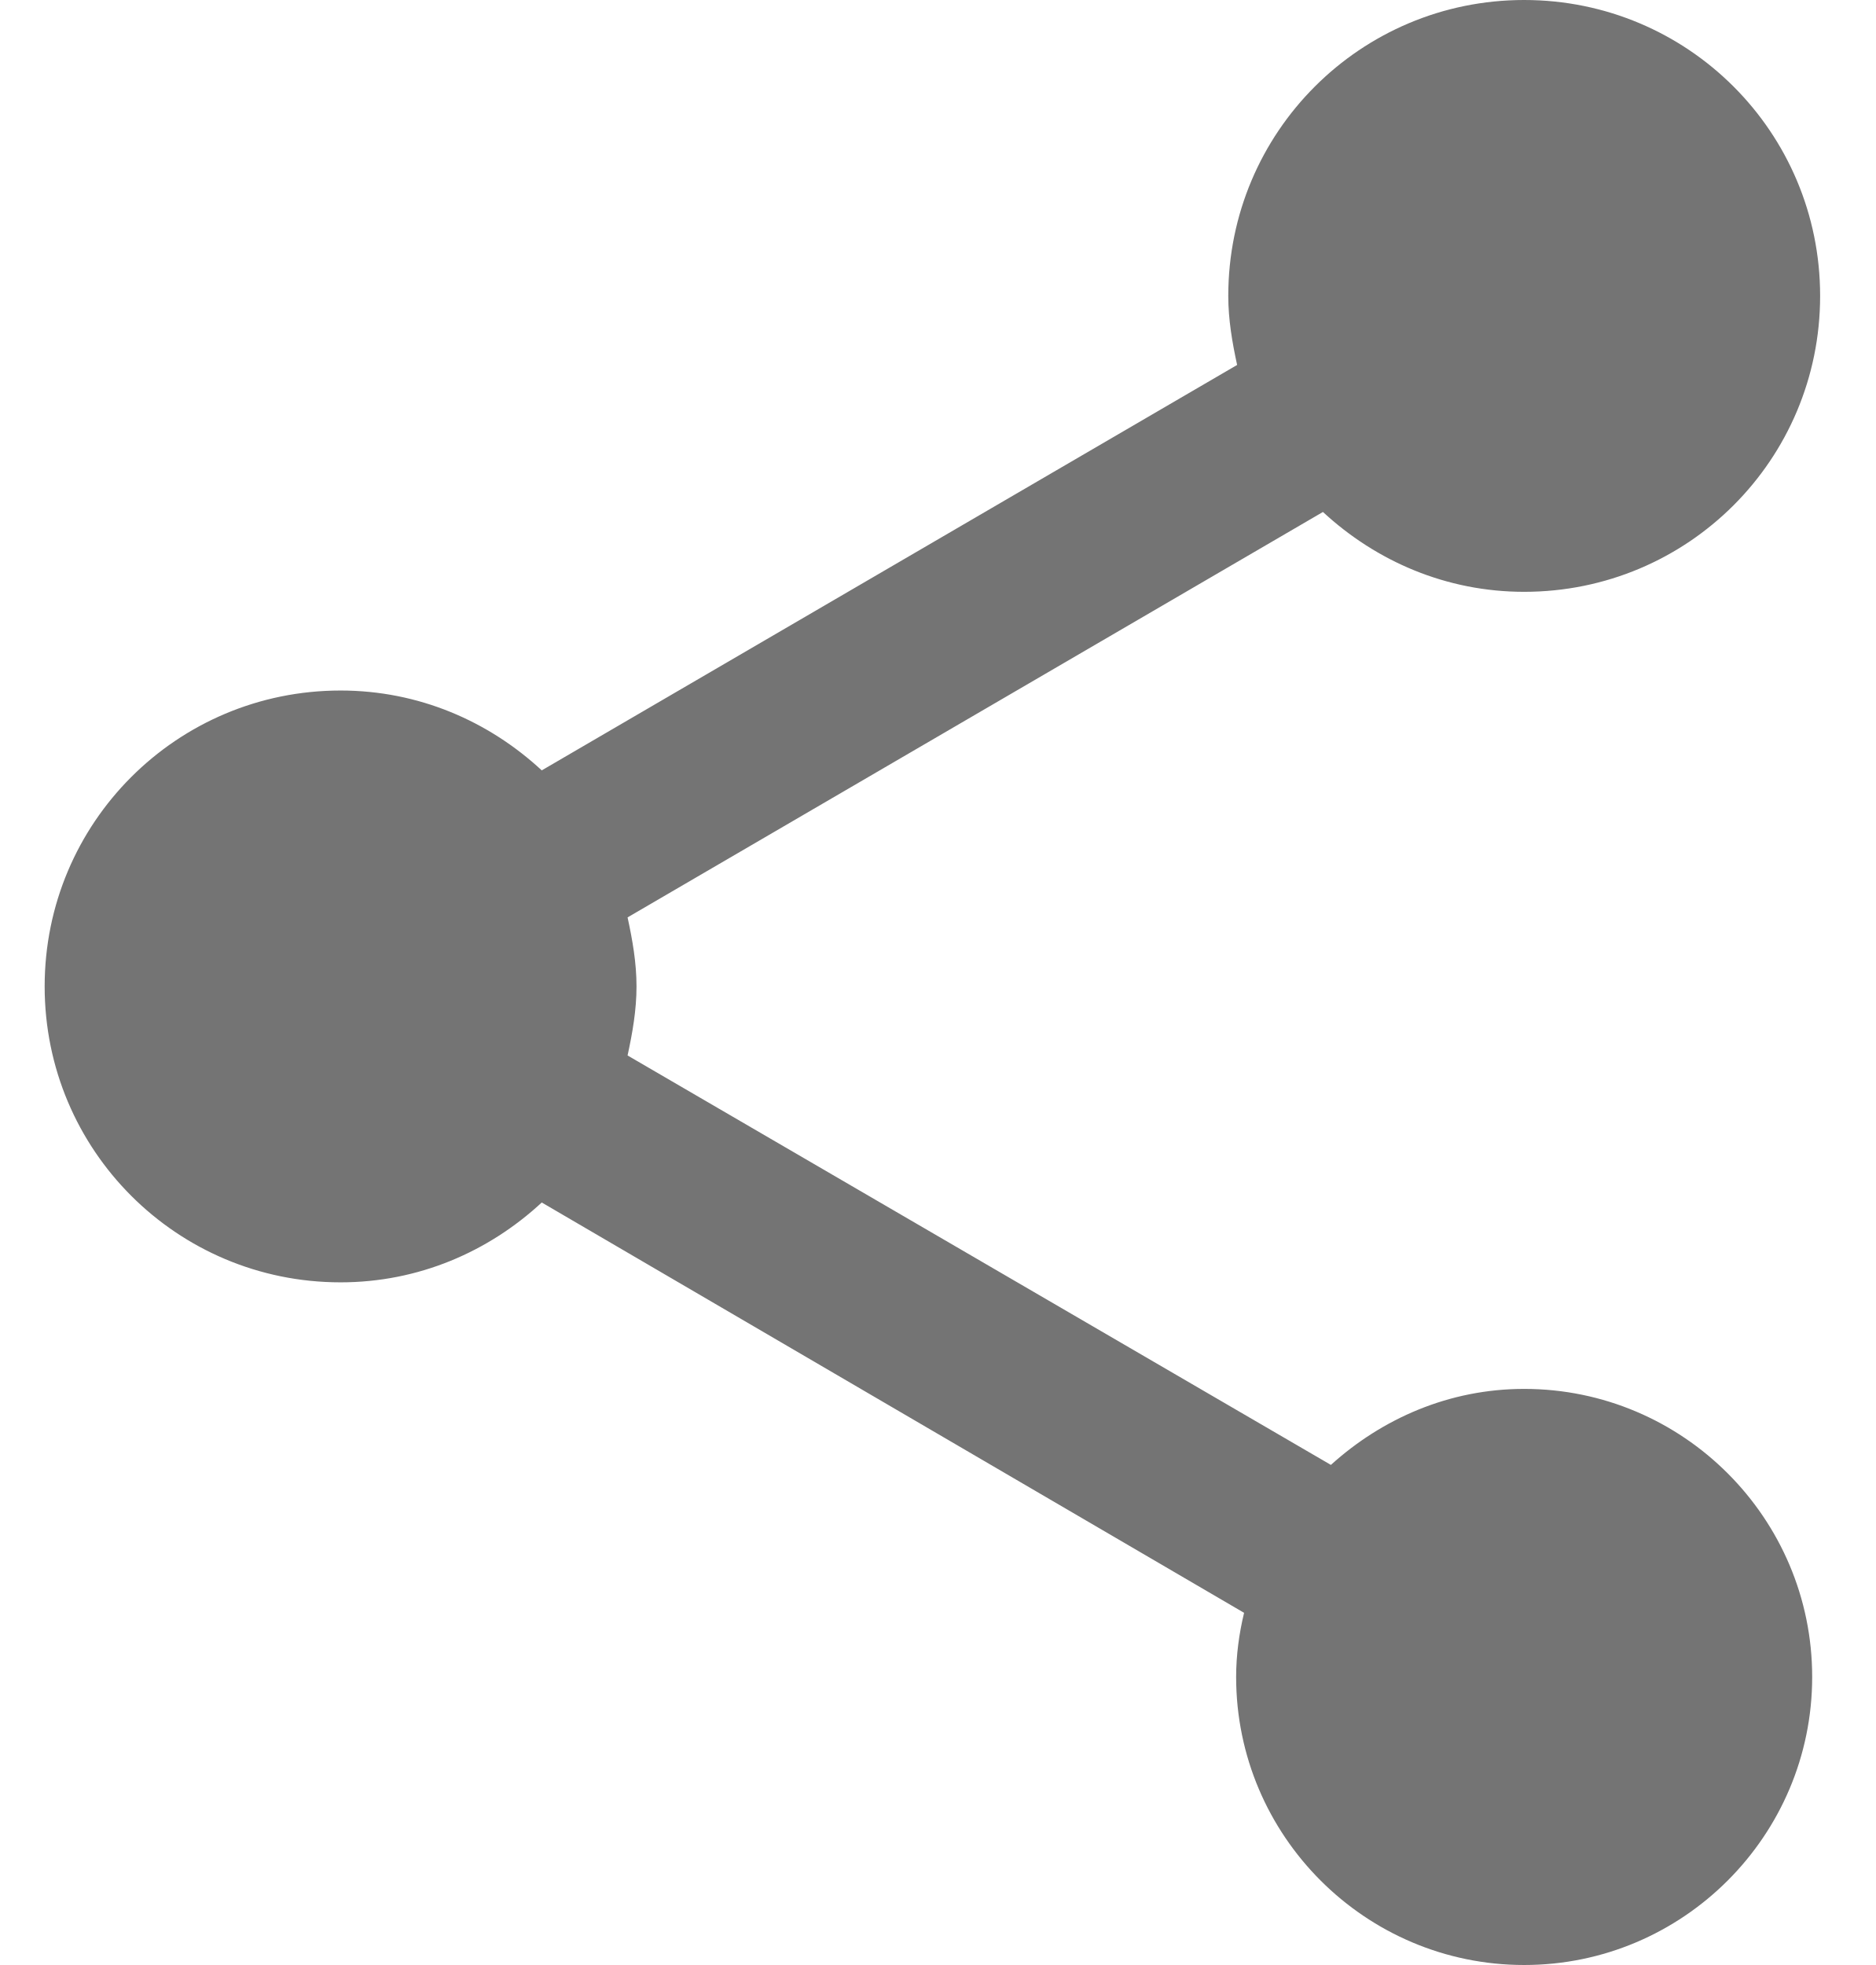
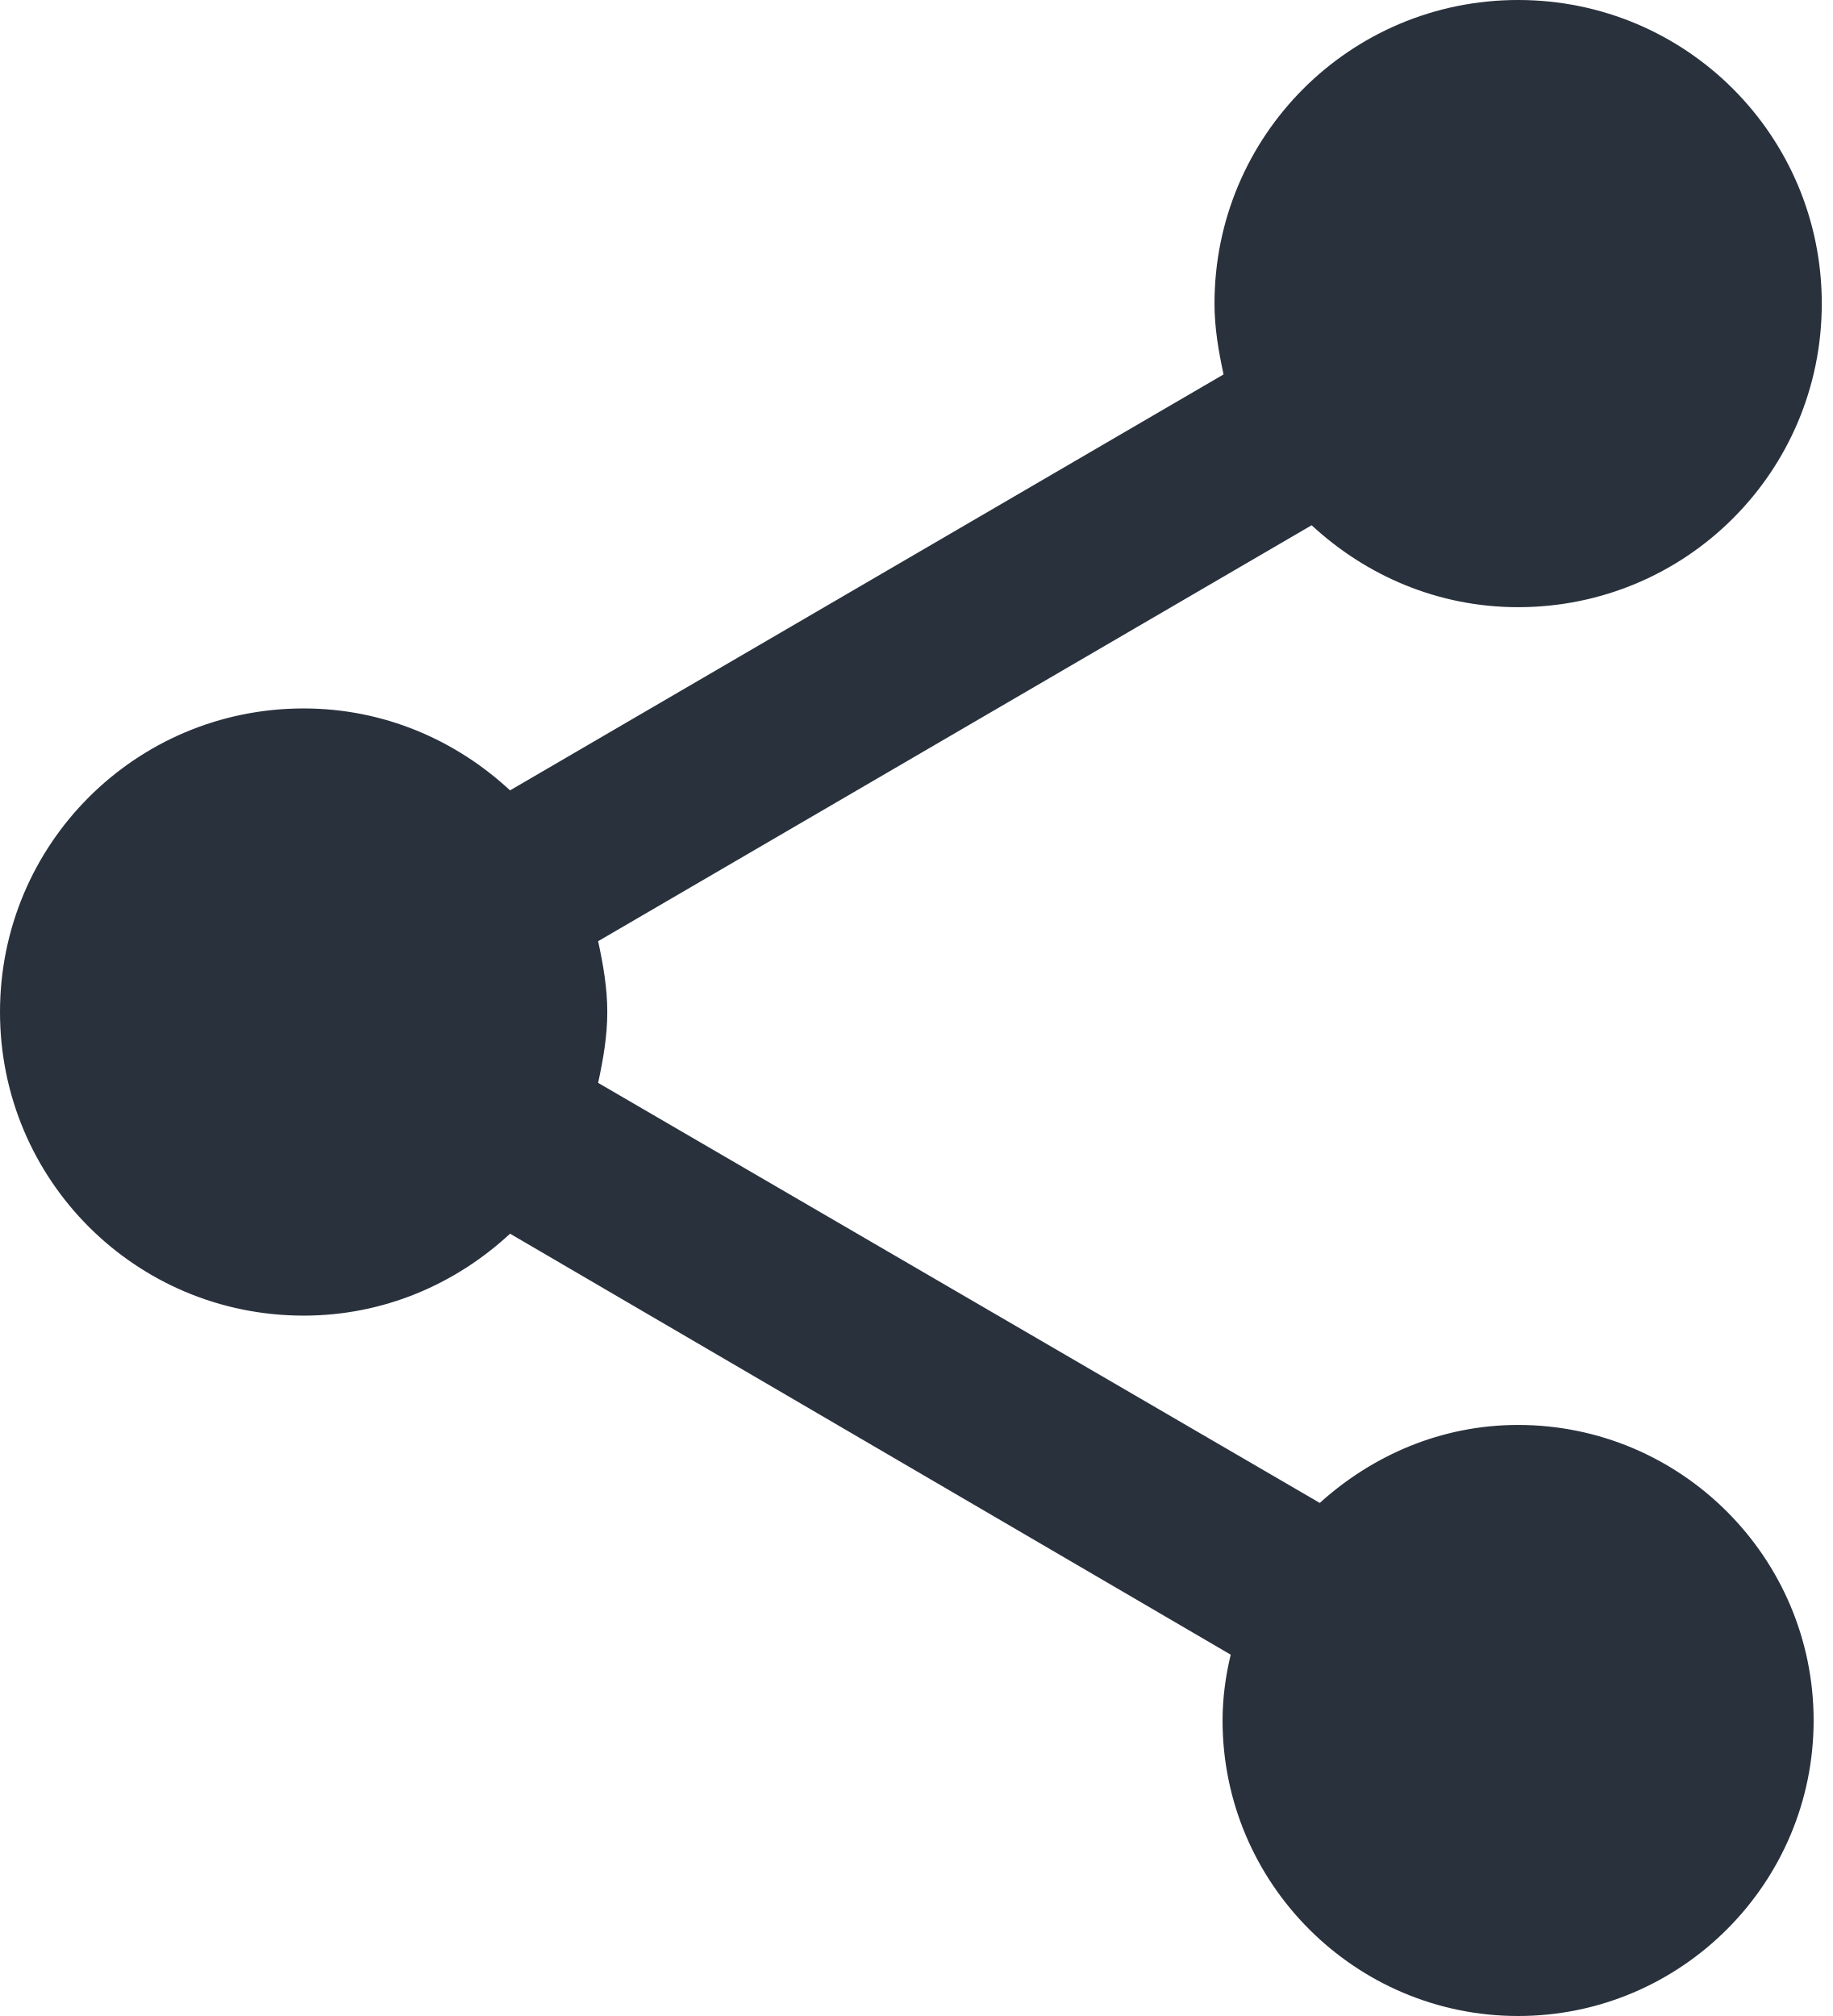
- <svg xmlns="http://www.w3.org/2000/svg" width="21" height="22" viewBox="0 0 21 22" fill="none">
-   <path d="M17.066 15.55C16.227 15.55 15.476 15.882 14.902 16.401L7.027 11.817C7.082 11.563 7.127 11.309 7.127 11.044C7.127 10.779 7.082 10.525 7.027 10.271L14.813 5.732C15.41 6.284 16.194 6.626 17.066 6.626C18.9 6.626 20.38 5.147 20.38 3.313C20.38 1.48 18.9 -3.91006e-05 17.066 -3.91006e-05C15.233 -3.91006e-05 13.753 1.48 13.753 3.313C13.753 3.578 13.797 3.832 13.852 4.086L6.066 8.625C5.47 8.073 4.686 7.731 3.813 7.731C1.98 7.731 0.5 9.211 0.5 11.044C0.5 12.877 1.98 14.357 3.813 14.357C4.686 14.357 5.47 14.015 6.066 13.463L13.93 18.057C13.874 18.289 13.841 18.532 13.841 18.775C13.841 20.553 15.288 22 17.066 22C18.844 22 20.291 20.553 20.291 18.775C20.291 16.997 18.844 15.55 17.066 15.55Z" fill="#747474" />
+ <svg xmlns="http://www.w3.org/2000/svg" width="20" height="22" viewBox="0 0 20 22" fill="none">
+   <path d="M16.566 15.55C15.727 15.55 14.976 15.882 14.402 16.401L6.527 11.817C6.582 11.563 6.627 11.309 6.627 11.044C6.627 10.779 6.582 10.525 6.527 10.271L14.313 5.732C14.91 6.284 15.694 6.626 16.566 6.626C18.4 6.626 19.88 5.147 19.88 3.313C19.88 1.48 18.4 -6.10352e-05 16.566 -6.10352e-05C14.733 -6.10352e-05 13.253 1.48 13.253 3.313C13.253 3.578 13.297 3.832 13.352 4.086L5.566 8.625C4.97 8.073 4.186 7.731 3.313 7.731C1.48 7.731 0 9.211 0 11.044C0 12.877 1.48 14.357 3.313 14.357C4.186 14.357 4.97 14.015 5.566 13.463L13.43 18.057C13.374 18.289 13.341 18.532 13.341 18.775C13.341 20.553 14.788 22 16.566 22C18.344 22 19.791 20.553 19.791 18.775C19.791 16.997 18.344 15.55 16.566 15.55Z" fill="#29313D" />
</svg>
